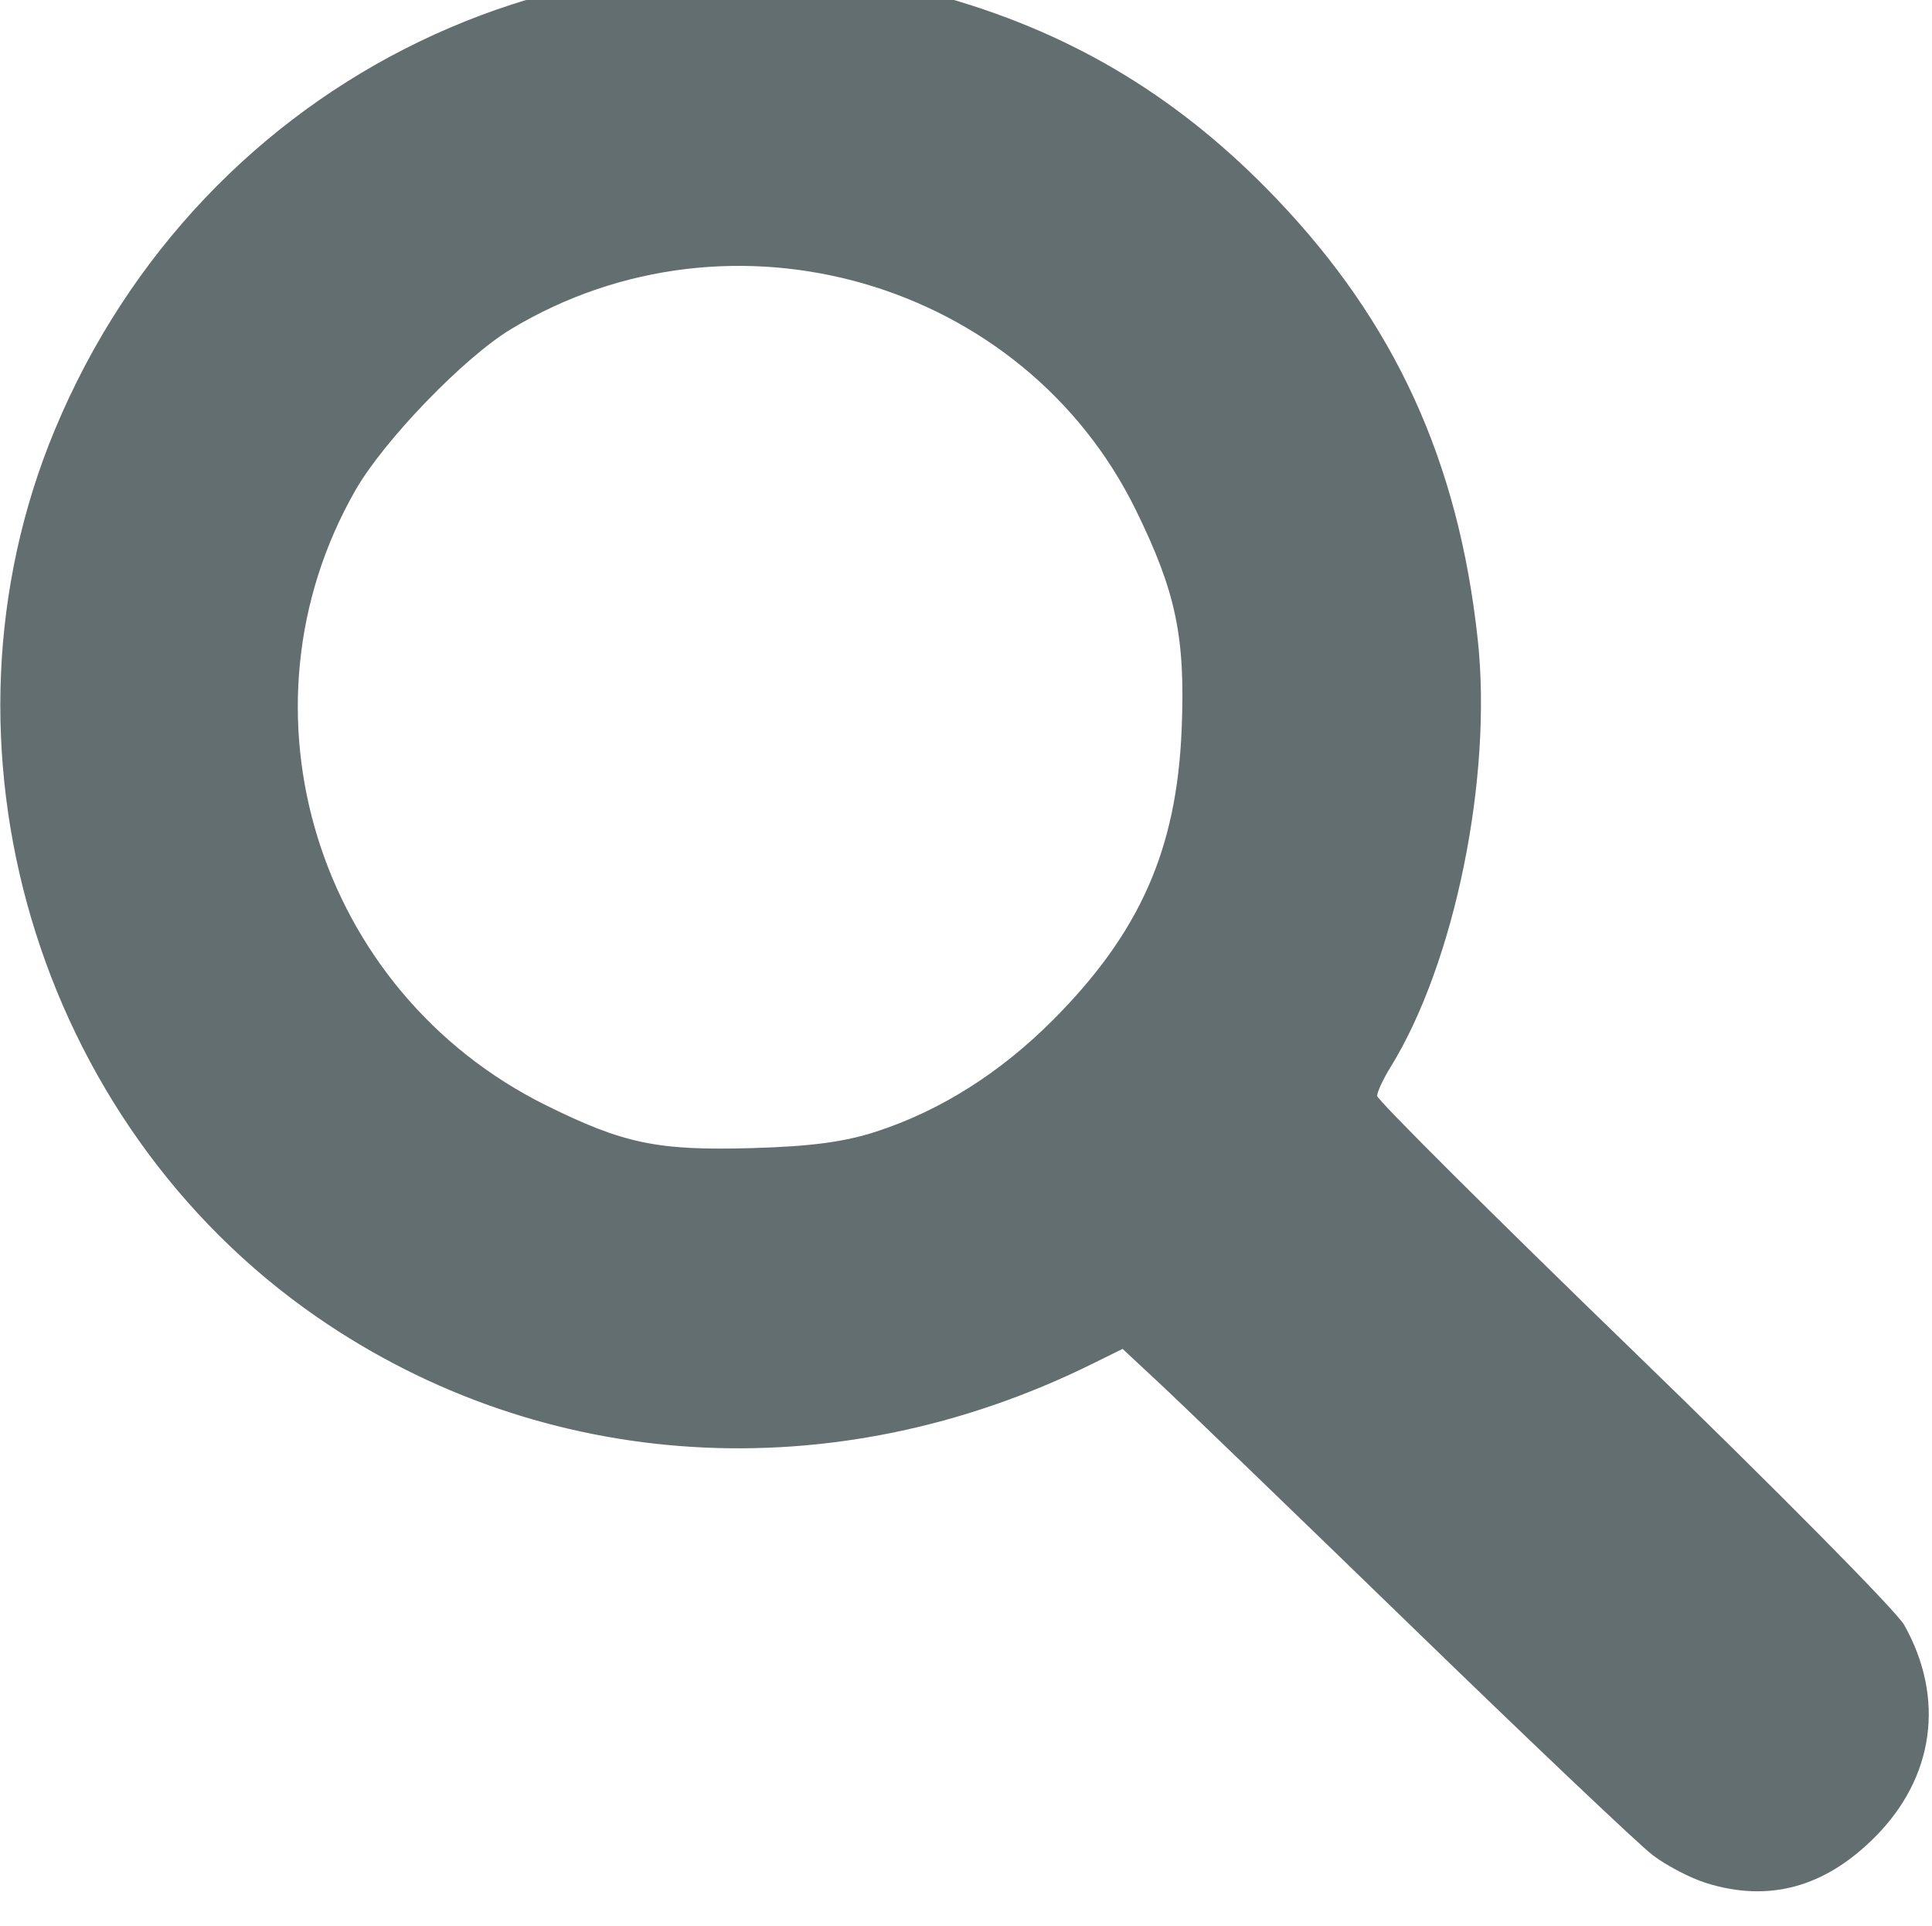
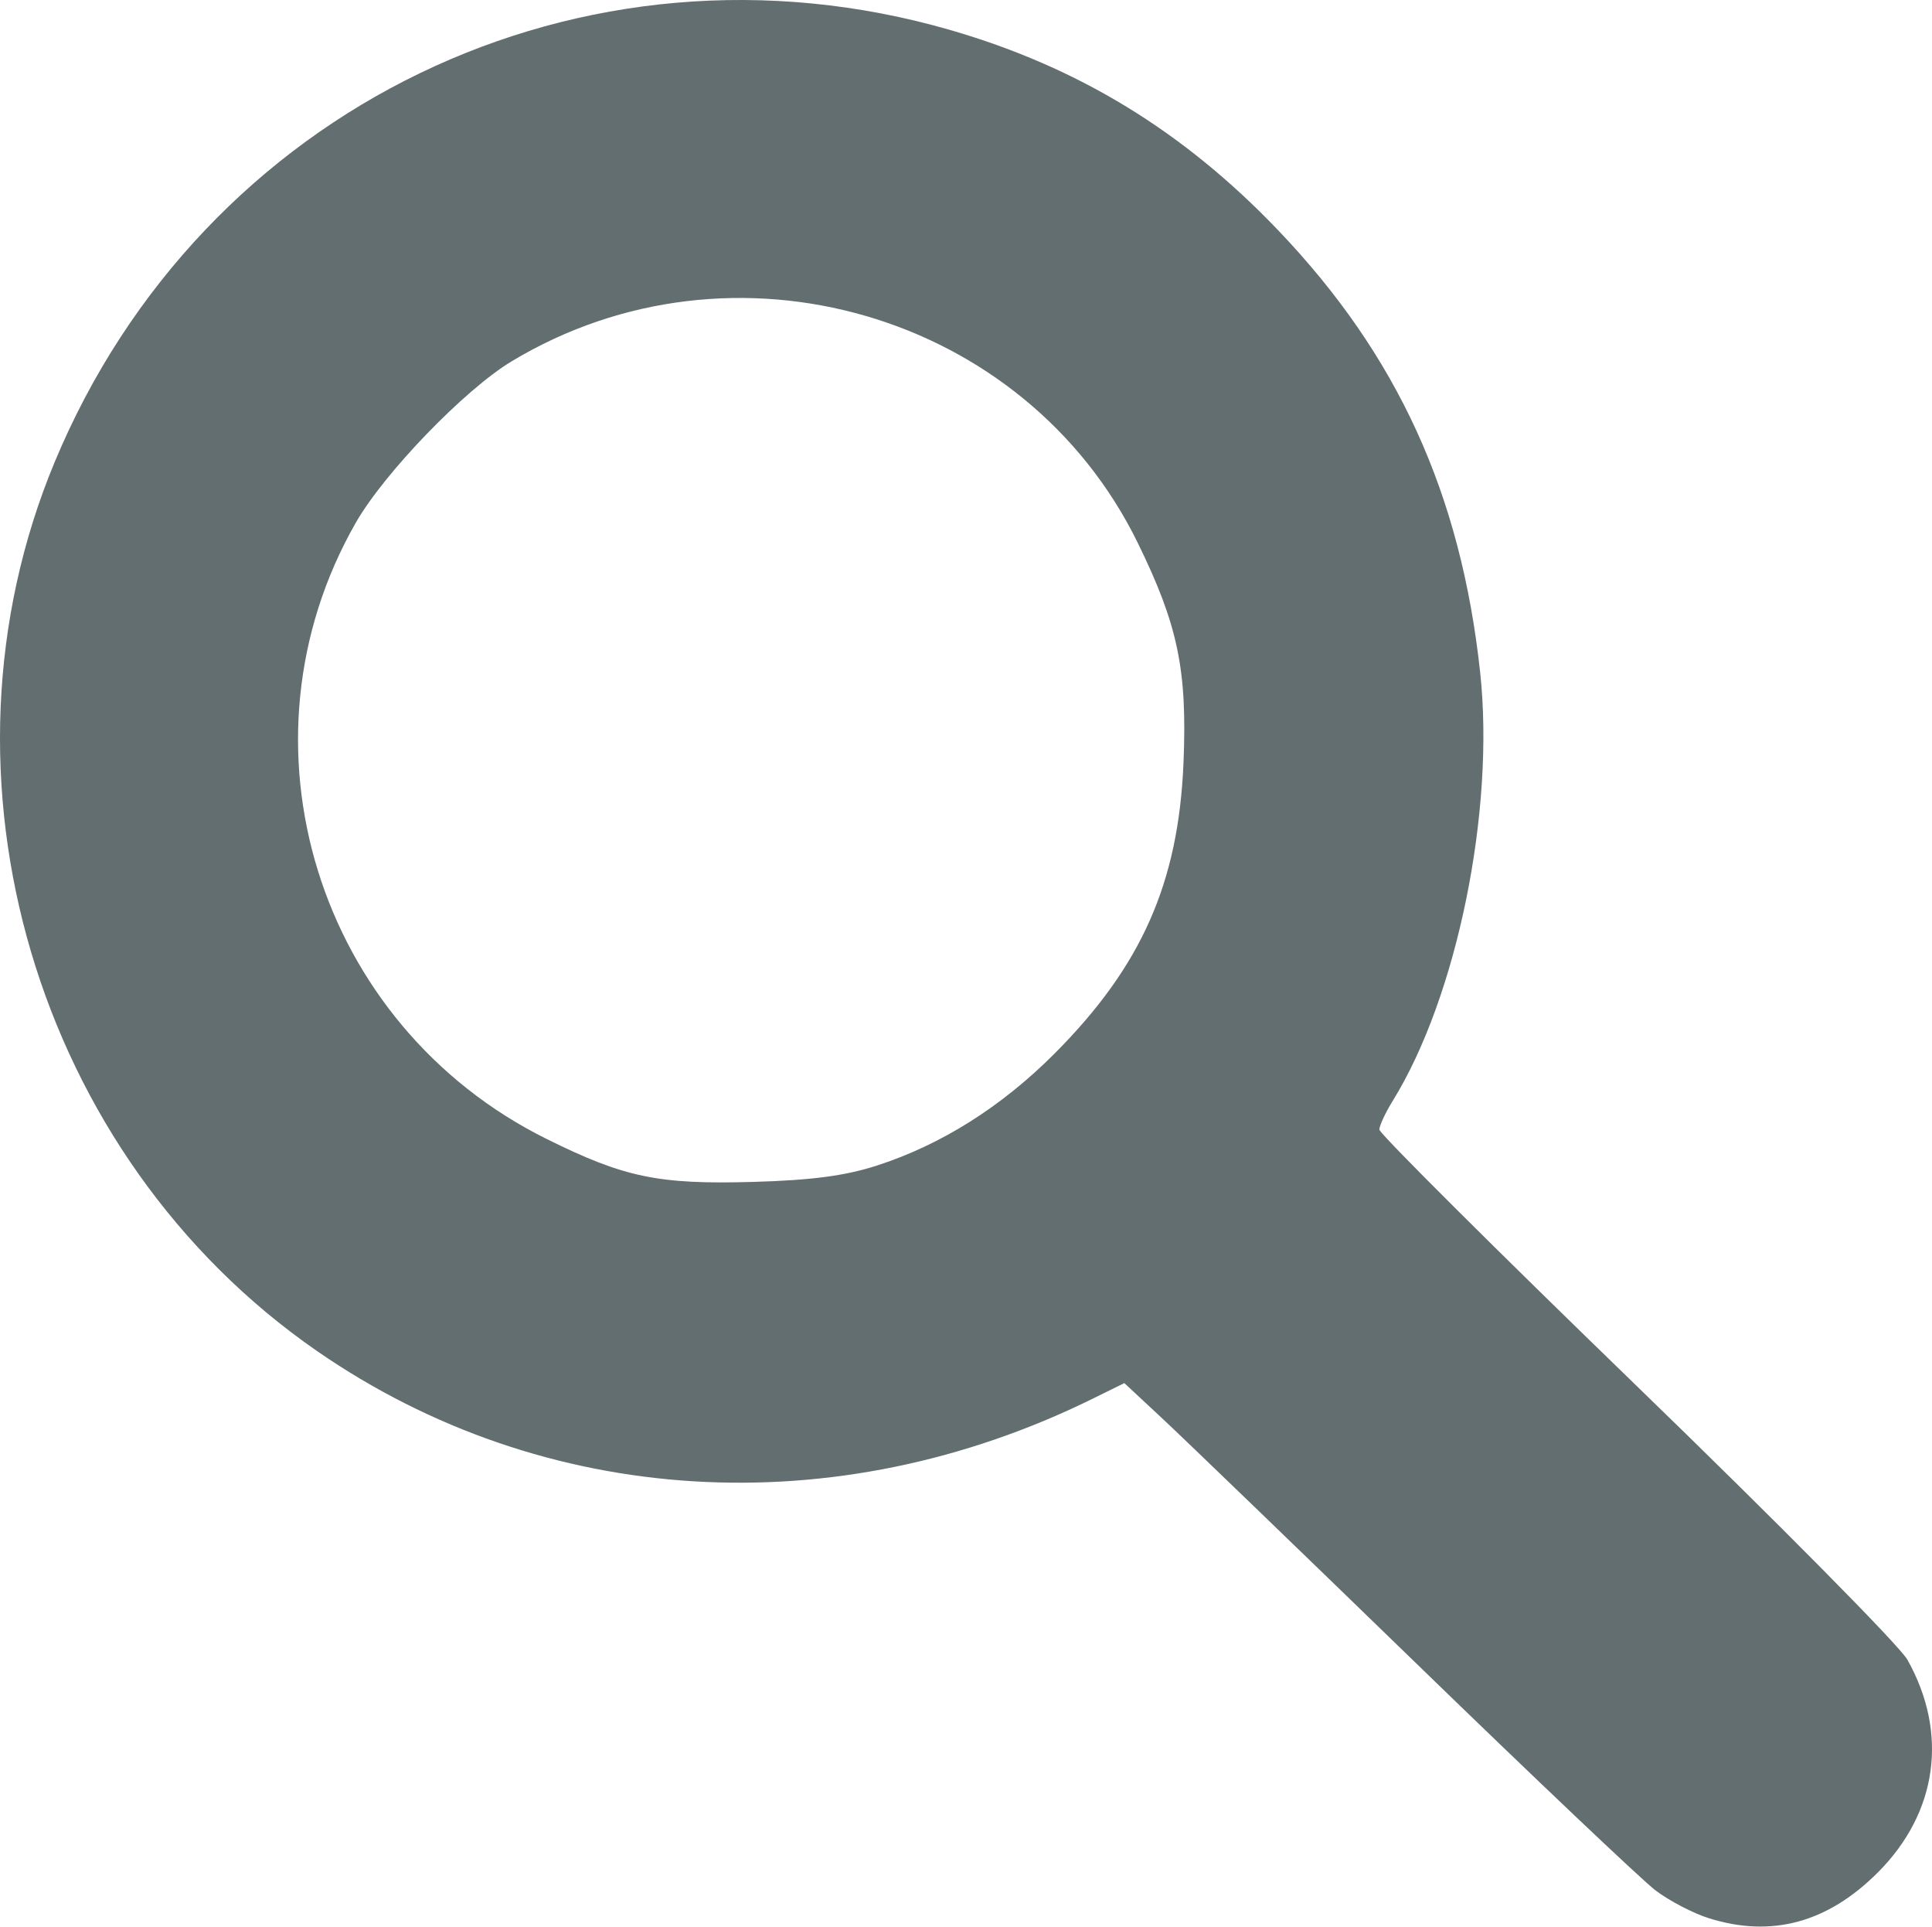
- <svg xmlns="http://www.w3.org/2000/svg" id="svg2" version="1.1" width="289" height="288" viewBox="0 0 289 288">
+ <svg xmlns="http://www.w3.org/2000/svg" id="svg2" version="1.1" width="288.469" height="287.595" viewBox="0 0 288.469 287.595">
  <defs id="defs6" />
-   <path style="fill:#626e6f;fill-opacity:1" d="m 255.222,281.649 c -2.353,-0.735 -5.953,-2.612 -8,-4.171 C 245.175,275.919 229.1,260.672 211.5,243.595 c -17.6,-17.076 -34.605,-33.476 -37.788,-36.443 l -5.788,-5.395 -4.712,2.322 C 124.733,223.044 81.243,220.38 47.402,196.986 5.328,167.9 -11.381,111.34 8.2,64.291 30.262,11.282 87.095,-16.119 141.988,-0.212 161.09,5.324 176.781,14.907 190.867,29.641 c 17.844,18.665 27.316,39.389 30.186,66.042 2.22,20.623 -3.447,48.393 -13.046,63.925 -1.104,1.786 -2.007,3.725 -2.007,4.309 0,0.584 17.261,17.777 38.358,38.207 21.097,20.43 39.312,38.842 40.478,40.916 6.157,10.955 4.518,22.826 -4.384,31.746 -7.504,7.52 -15.853,9.791 -25.23,6.863 z M 131,169.278 c 9.604,-3.112 18.585,-8.773 26.485,-16.693 13.015,-13.049 18.537,-25.511 19.274,-43.492 0.566,-13.812 -0.838,-20.535 -6.846,-32.793 C 153.083,41.964 109.433,29.331 76.417,49.241 69.413,53.465 57.43,65.876 53.174,73.314 34.36,106.199 47.412,148.335 81.675,165.319 c 11.6,5.75 16.68,6.805 30.825,6.405 8.735,-0.247 13.769,-0.913 18.5,-2.446 z" id="path4138" />
+   <path style="fill:#626e6f;fill-opacity:1" d="m 255.175,286.359 c -2.353,-0.735 -5.953,-2.612 -8,-4.171 -2.047,-1.559 -18.122,-16.806 -35.722,-33.883 -17.6,-17.076 -34.605,-33.476 -37.788,-36.443 l -5.788,-5.395 -4.712,2.322 C 124.686,227.754 81.195,225.09 47.355,201.696 5.281,172.611 -11.429,116.05 8.153,69.001 30.215,15.992 87.048,-11.409 141.941,4.498 c 19.103,5.536 34.793,15.119 48.879,29.853 17.844,18.665 27.316,39.389 30.186,66.042 2.22,20.623 -3.447,48.393 -13.046,63.925 -1.104,1.786 -2.007,3.725 -2.007,4.309 0,0.584 17.261,17.777 38.358,38.207 21.097,20.43 39.312,38.842 40.478,40.916 6.157,10.955 4.518,22.826 -4.384,31.746 -7.504,7.52 -15.853,9.791 -25.23,6.863 z M 130.953,173.988 c 9.604,-3.112 18.585,-8.773 26.485,-16.693 13.015,-13.049 18.537,-25.511 19.274,-43.492 0.566,-13.812 -0.838,-20.535 -6.846,-32.793 C 153.036,46.675 109.386,34.042 76.37,53.952 69.366,58.175 57.382,70.587 53.127,78.025 34.312,110.909 47.365,153.046 81.628,170.029 c 11.6,5.75 16.68,6.805 30.825,6.405 8.735,-0.247 13.769,-0.913 18.5,-2.446 z" id="path4138" />
</svg>
